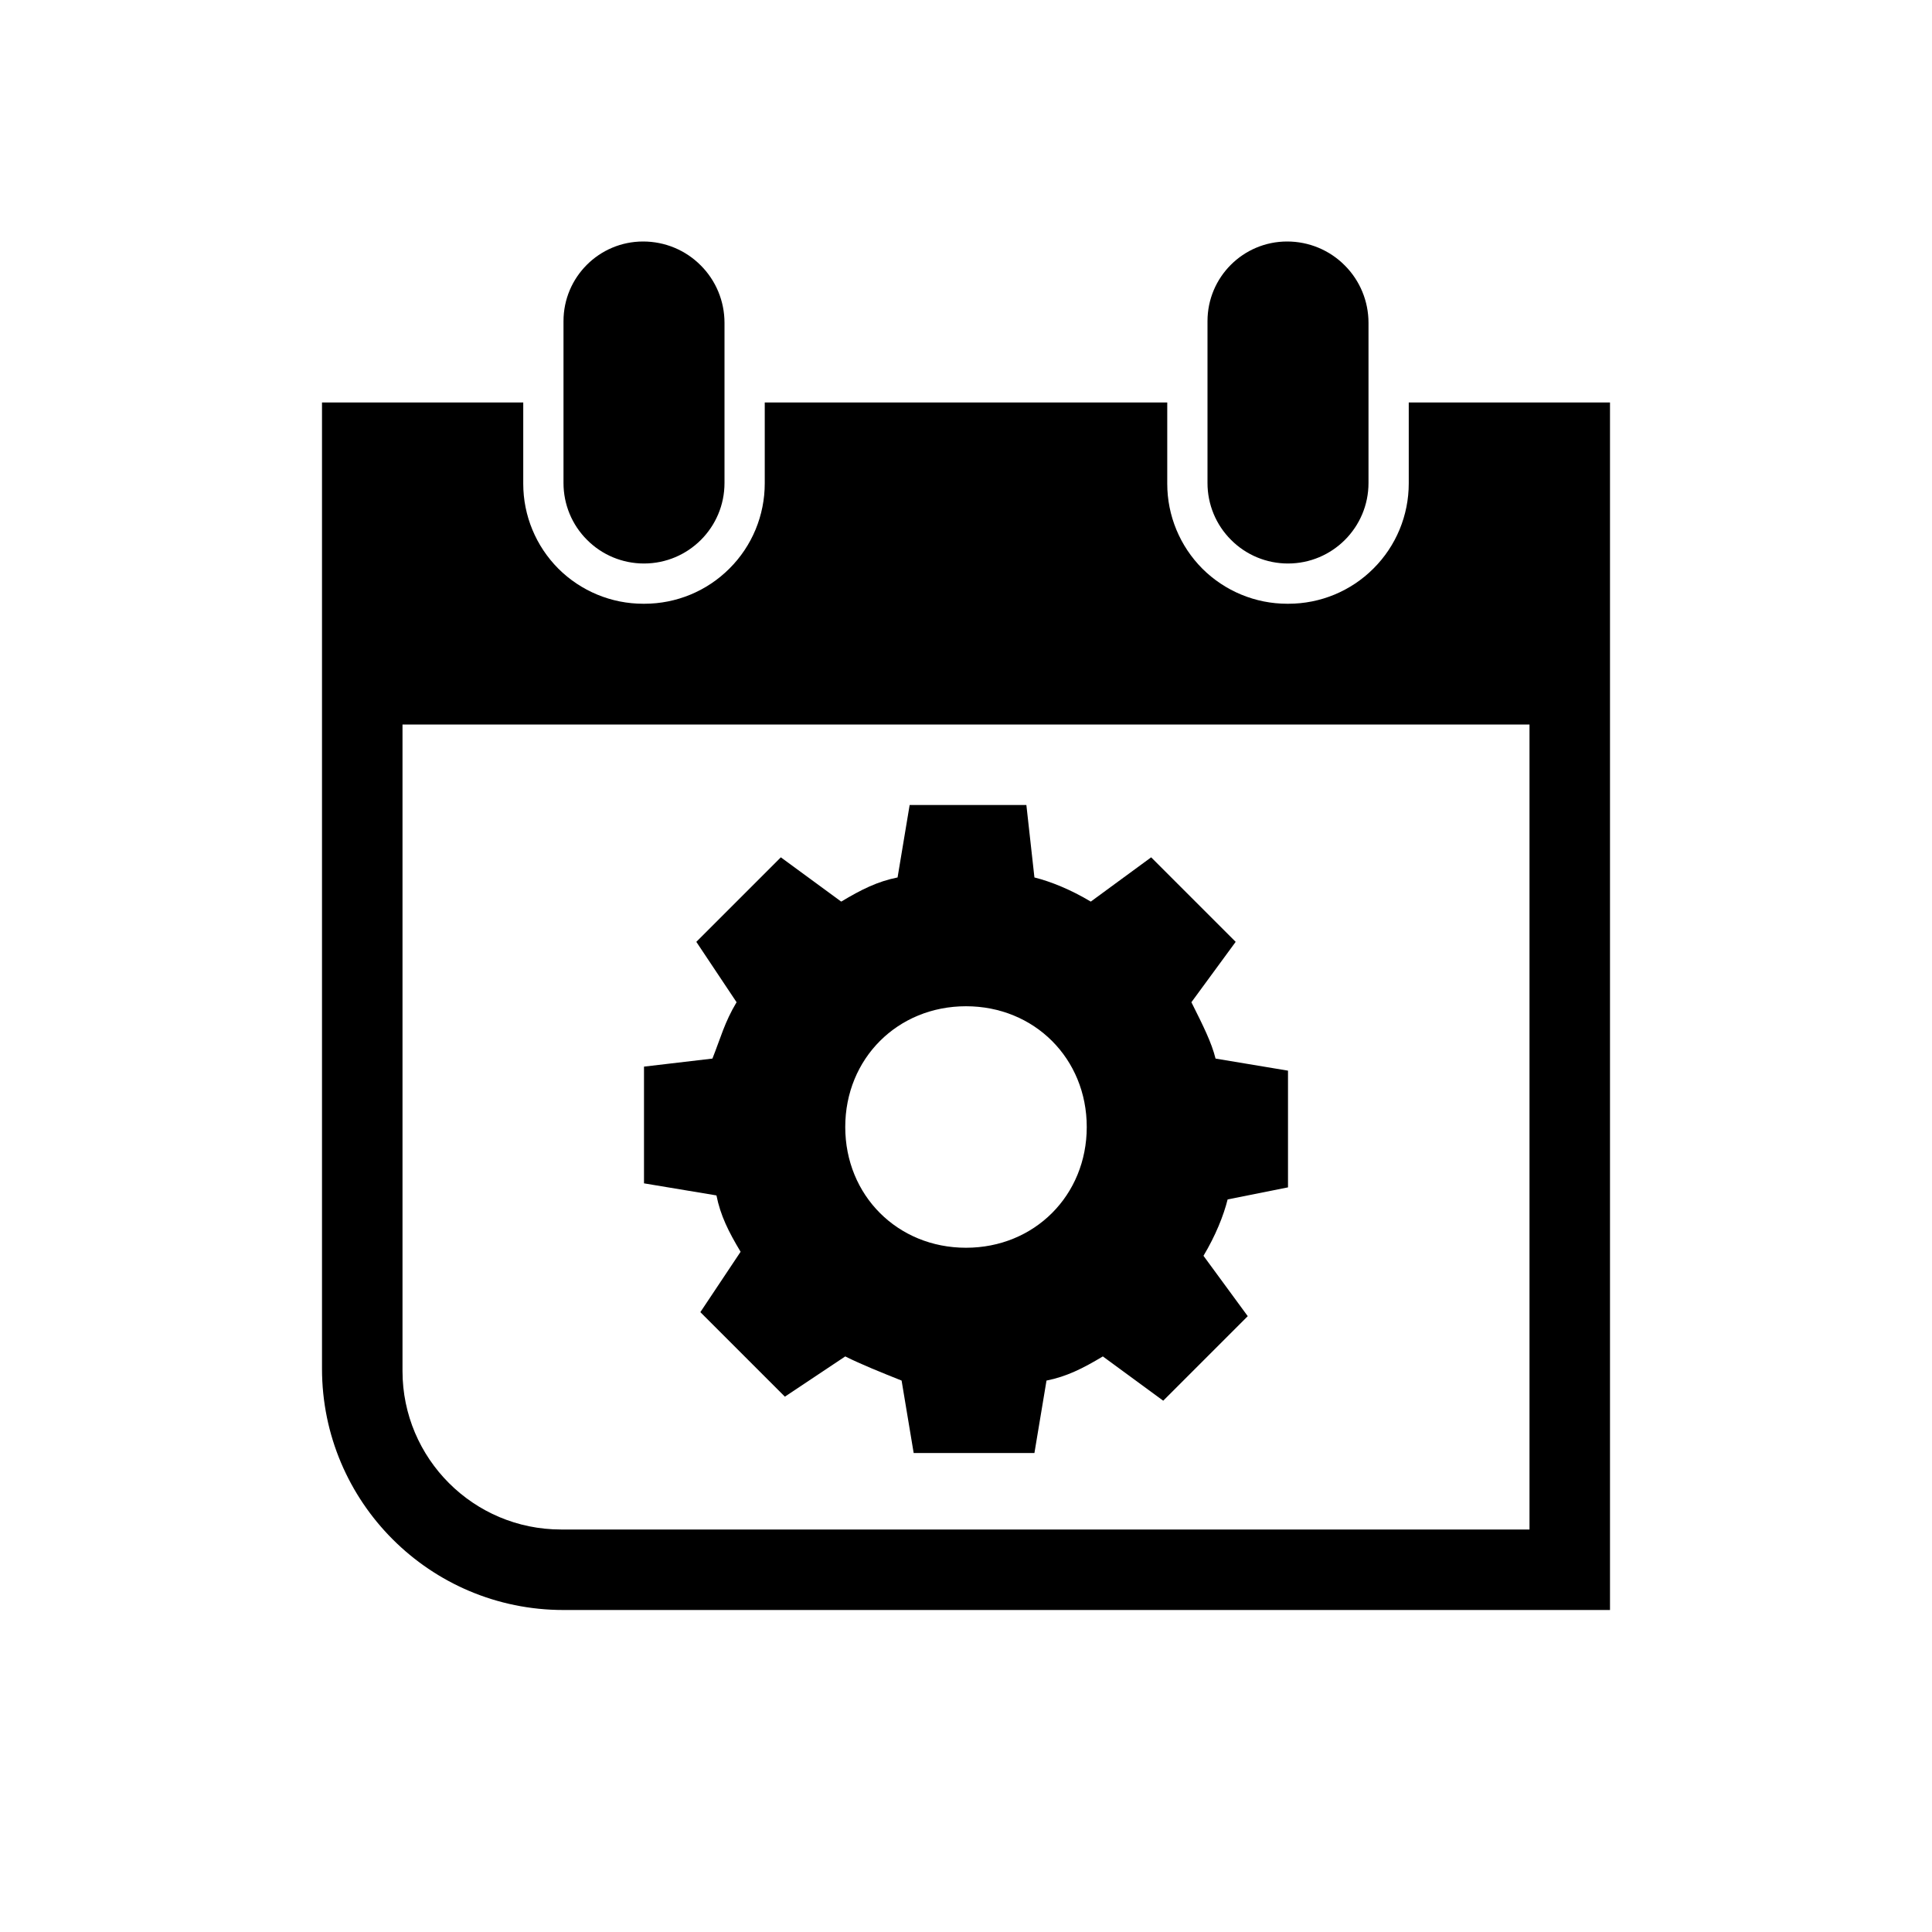
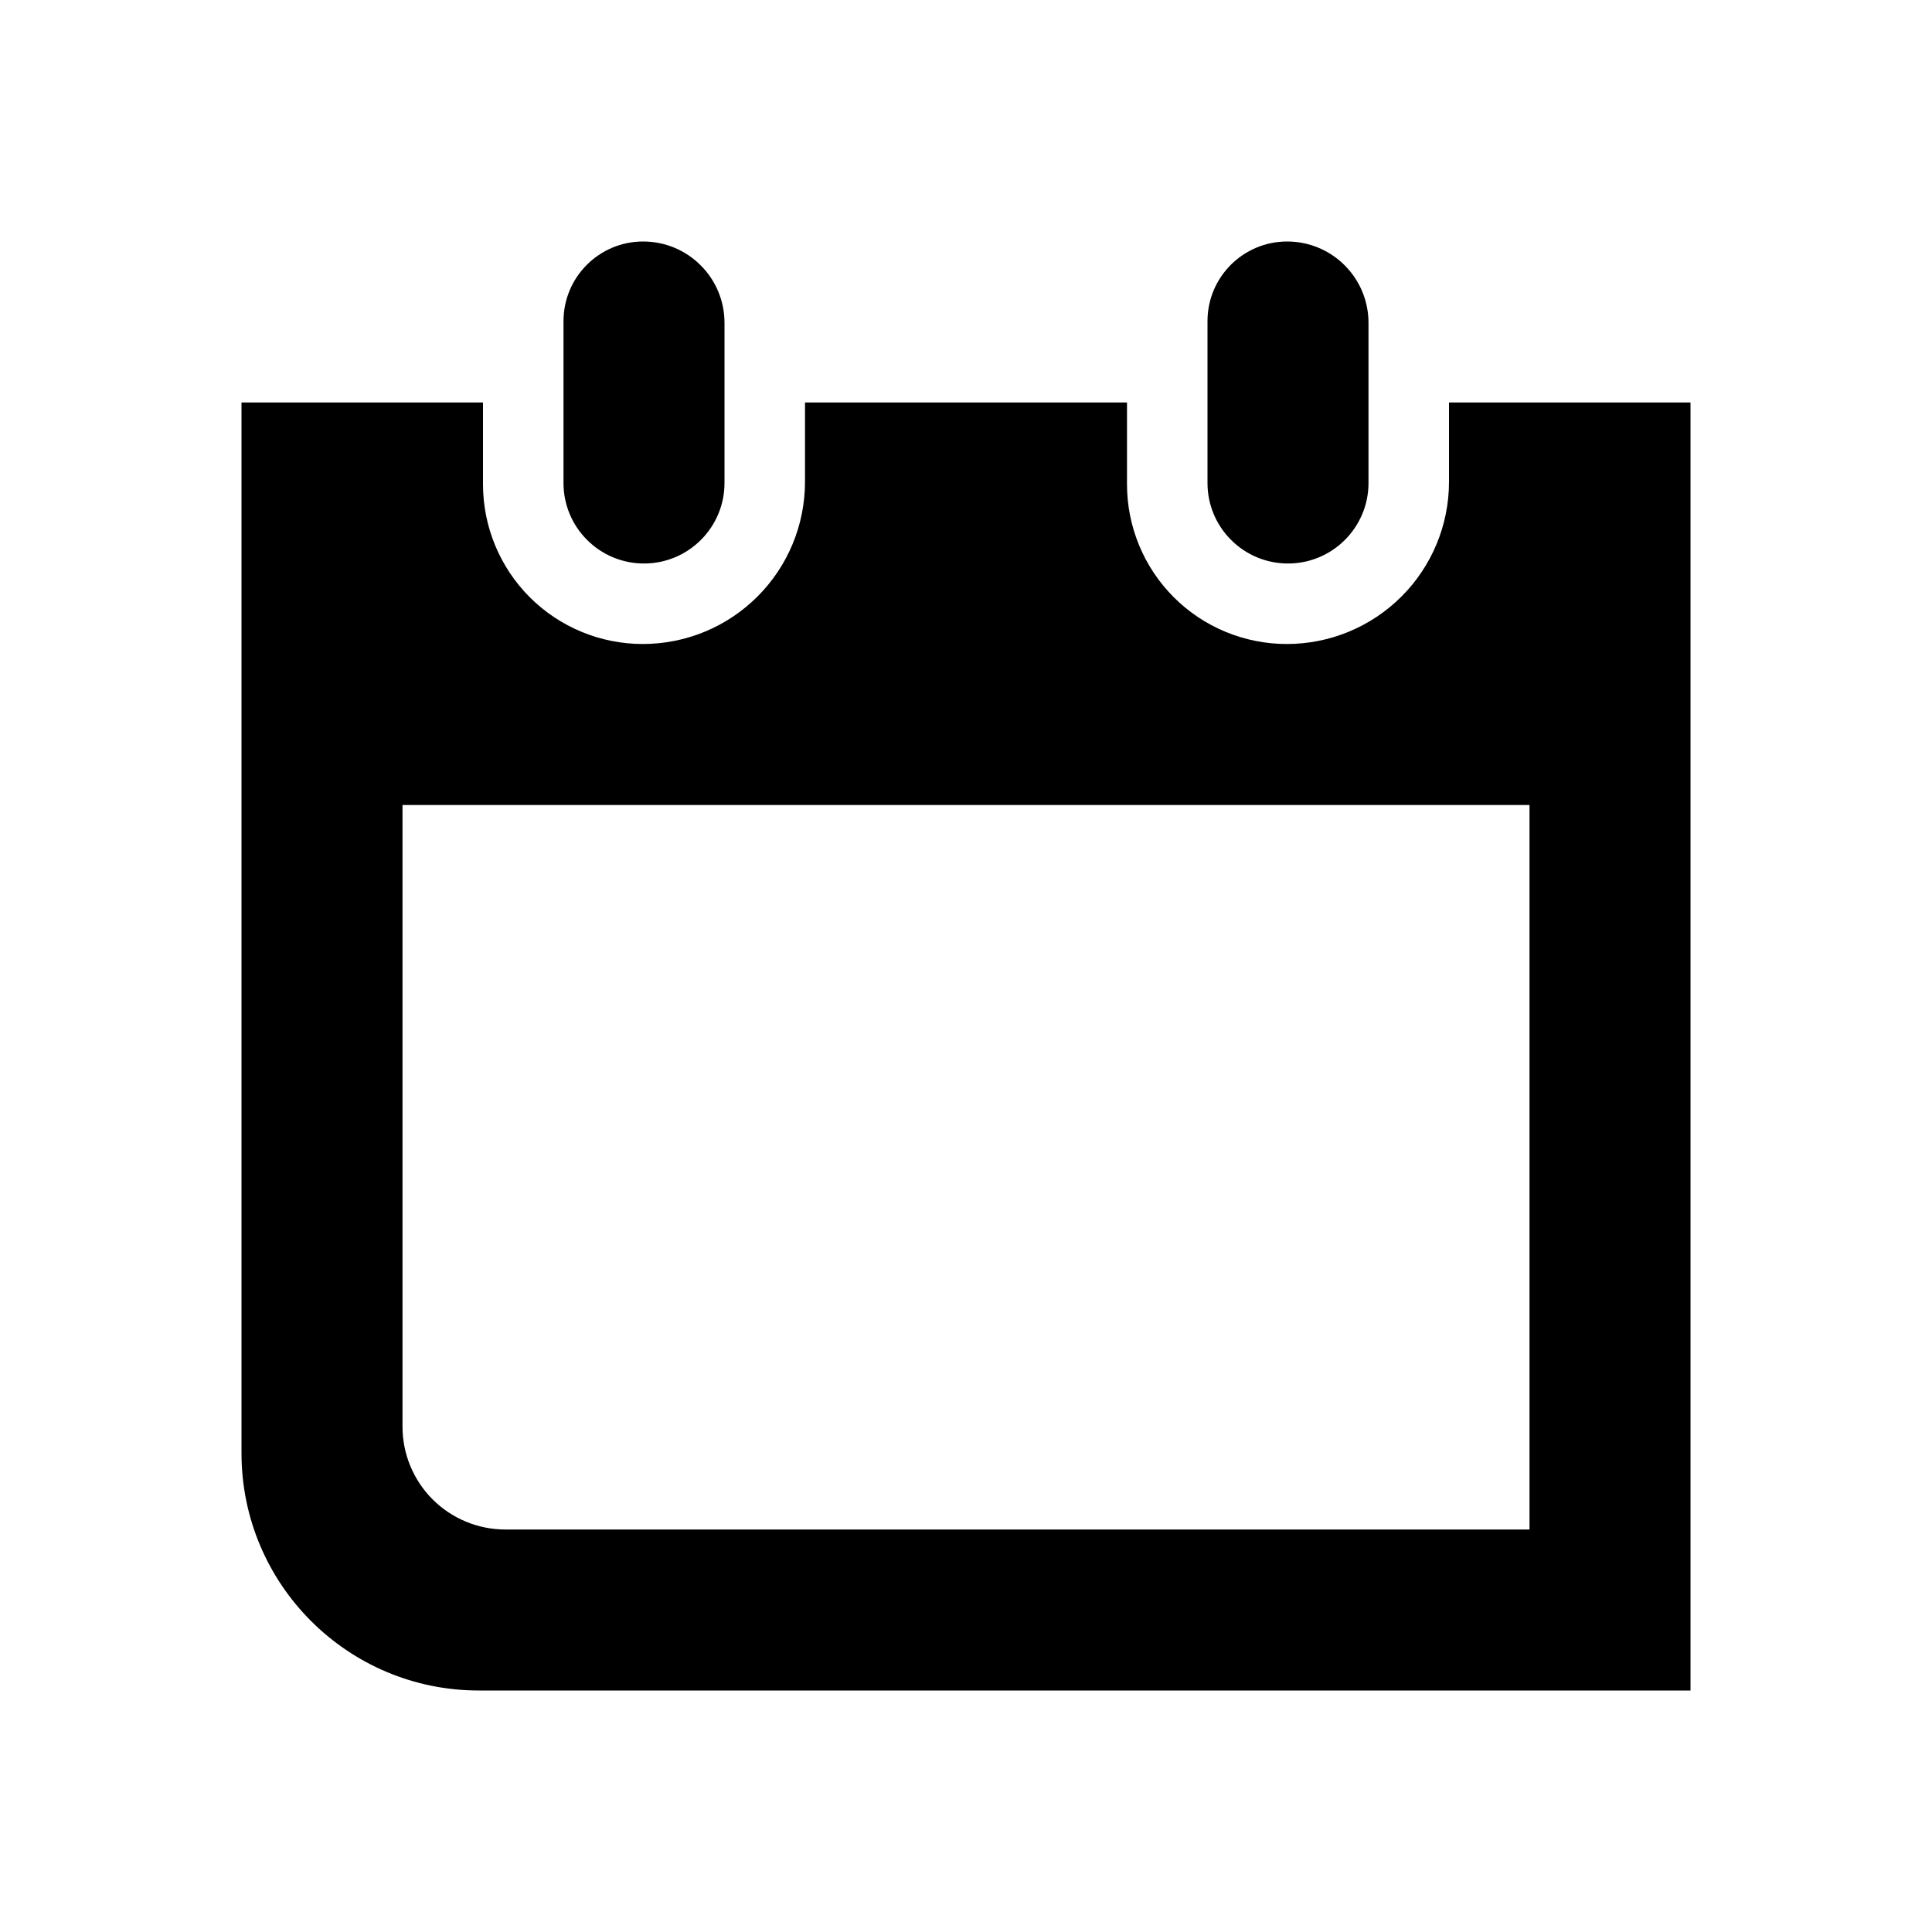
- <svg xmlns="http://www.w3.org/2000/svg" width="100%" height="100%" viewBox="0 0 48 48" version="1.1" xml:space="preserve" style="fill-rule:evenodd;clip-rule:evenodd;stroke-linejoin:round;stroke-miterlimit:2;">
-   <g transform="matrix(2,0,0,2,0,0)">
-     <path d="M9.5,5L14.5,5L14.5,6.01C14.5,6.405 14.657,6.784 14.936,7.064C15.216,7.343 15.595,7.5 15.99,7.5C15.995,7.5 16,7.5 16.005,7.5C16.402,7.5 16.782,7.343 17.062,7.062C17.343,6.782 17.5,6.402 17.5,6.005L17.5,5L20,5L20,20C20,20 11.63,20 6.998,20C5.342,20 4,18.658 4,17.002L4,5L6.5,5L6.5,6.01C6.5,6.405 6.657,6.784 6.936,7.064C7.216,7.343 7.595,7.5 7.99,7.5C7.995,7.5 8,7.5 8.005,7.5C8.402,7.5 8.782,7.343 9.062,7.062C9.343,6.782 9.5,6.402 9.5,6.005L9.5,5ZM19,9L5,9L5,17.031C5,18.118 5.882,19 6.969,19C10.826,19 19,19 19,19L19,9Z" />
-     <g transform="matrix(1,0,0,1,8,1)">
-       <path d="M9,3.01C9,2.742 8.894,2.485 8.704,2.296C8.515,2.106 8.258,2 7.99,2C7.99,2 7.989,2 7.989,2C7.443,2 7,2.443 7,2.989L7,5.001C7,5.266 7.105,5.52 7.293,5.707C7.48,5.895 7.734,6 7.999,6C7.999,6 8,6 8,6C8.552,6 9,5.552 9,5C9,4.393 9,3.619 9,3.01Z" />
-     </g>
-     <g transform="matrix(1,0,0,1,-1.15499e-11,1)">
-       <path d="M9,3.01C9,2.742 8.894,2.485 8.704,2.296C8.515,2.106 8.258,2 7.99,2C7.99,2 7.989,2 7.989,2C7.443,2 7,2.443 7,2.989L7,5.001C7,5.266 7.105,5.52 7.293,5.707C7.48,5.895 7.734,6 7.999,6C7.999,6 8,6 8,6C8.552,6 9,5.552 9,5C9,4.393 9,3.619 9,3.01Z" />
-     </g>
-     <g transform="matrix(0.5,0,0,0.5,6,7.5)">
-       <path d="M20,14.5L20,11.6L18.2,11.3C18.1,10.9 17.9,10.5 17.6,9.9L18.7,8.4L16.6,6.3L15.1,7.4C14.6,7.1 14.1,6.9 13.7,6.8L13.5,5L10.6,5L10.3,6.8C9.8,6.9 9.4,7.1 8.9,7.4L7.4,6.3L5.3,8.4L6.3,9.9C6,10.4 5.9,10.8 5.7,11.3L4,11.5L4,14.4L5.8,14.7C5.9,15.2 6.1,15.6 6.4,16.1L5.4,17.6L7.5,19.7L9,18.7C9.4,18.9 9.9,19.1 10.4,19.3L10.7,21.1L13.7,21.1L14,19.3C14.5,19.2 14.9,19 15.4,18.7L16.9,19.8L19,17.7L17.9,16.2C18.2,15.7 18.4,15.2 18.5,14.8L20,14.5ZM12,16C10.3,16 9,14.7 9,13C9,11.3 10.3,10 12,10C13.7,10 15,11.3 15,13C15,14.7 13.7,16 12,16Z" style="fill-rule:nonzero;" />
-     </g>
+ <svg xmlns="http://www.w3.org/2000/svg" width="100%" height="100%" viewBox="0 0 24 24" version="1.1" xml:space="preserve" style="fill-rule:evenodd;clip-rule:evenodd;stroke-linejoin:round;stroke-miterlimit:2;">
+   <path d="M18,5L21,5L21,21L5.948,21C4.32,21 3,19.68 3,18.052L3,5L6,5L6,6.016C6,6.542 6.209,7.047 6.581,7.419C6.953,7.791 7.458,8 7.984,8C7.985,8 7.985,8 7.986,8C8.52,8 9.032,7.788 9.41,7.41C9.788,7.032 10,6.52 10,5.986L10,5L14,5L14,6.016C14,6.542 14.209,7.047 14.581,7.419C14.953,7.791 15.458,8 15.984,8C15.985,8 15.985,8 15.986,8C16.52,8 17.032,7.788 17.41,7.41C17.788,7.032 18,6.52 18,5.986L18,5ZM19,10L5,10L5,17.723C5,18.062 5.135,18.386 5.374,18.626C5.614,18.865 5.938,19 6.277,19C9.731,19 19,19 19,19L19,10Z" />
+   <g transform="matrix(1,0,0,1,8,1)">
+     <path d="M9,3.01C9,2.742 8.894,2.485 8.704,2.296C8.515,2.106 8.258,2 7.99,2C7.99,2 7.989,2 7.989,2C7.443,2 7,2.443 7,2.989L7,5.001C7,5.266 7.105,5.52 7.293,5.707C7.48,5.895 7.734,6 7.999,6C7.999,6 8,6 8,6C8.552,6 9,5.552 9,5C9,4.393 9,3.619 9,3.01Z" />
+   </g>
+   <g transform="matrix(1,0,0,1,-1.15499e-11,1)">
+     <path d="M9,3.01C9,2.742 8.894,2.485 8.704,2.296C8.515,2.106 8.258,2 7.99,2C7.99,2 7.989,2 7.989,2C7.443,2 7,2.443 7,2.989L7,5.001C7,5.266 7.105,5.52 7.293,5.707C7.48,5.895 7.734,6 7.999,6C7.999,6 8,6 8,6C8.552,6 9,5.552 9,5C9,4.393 9,3.619 9,3.01Z" />
  </g>
</svg>
